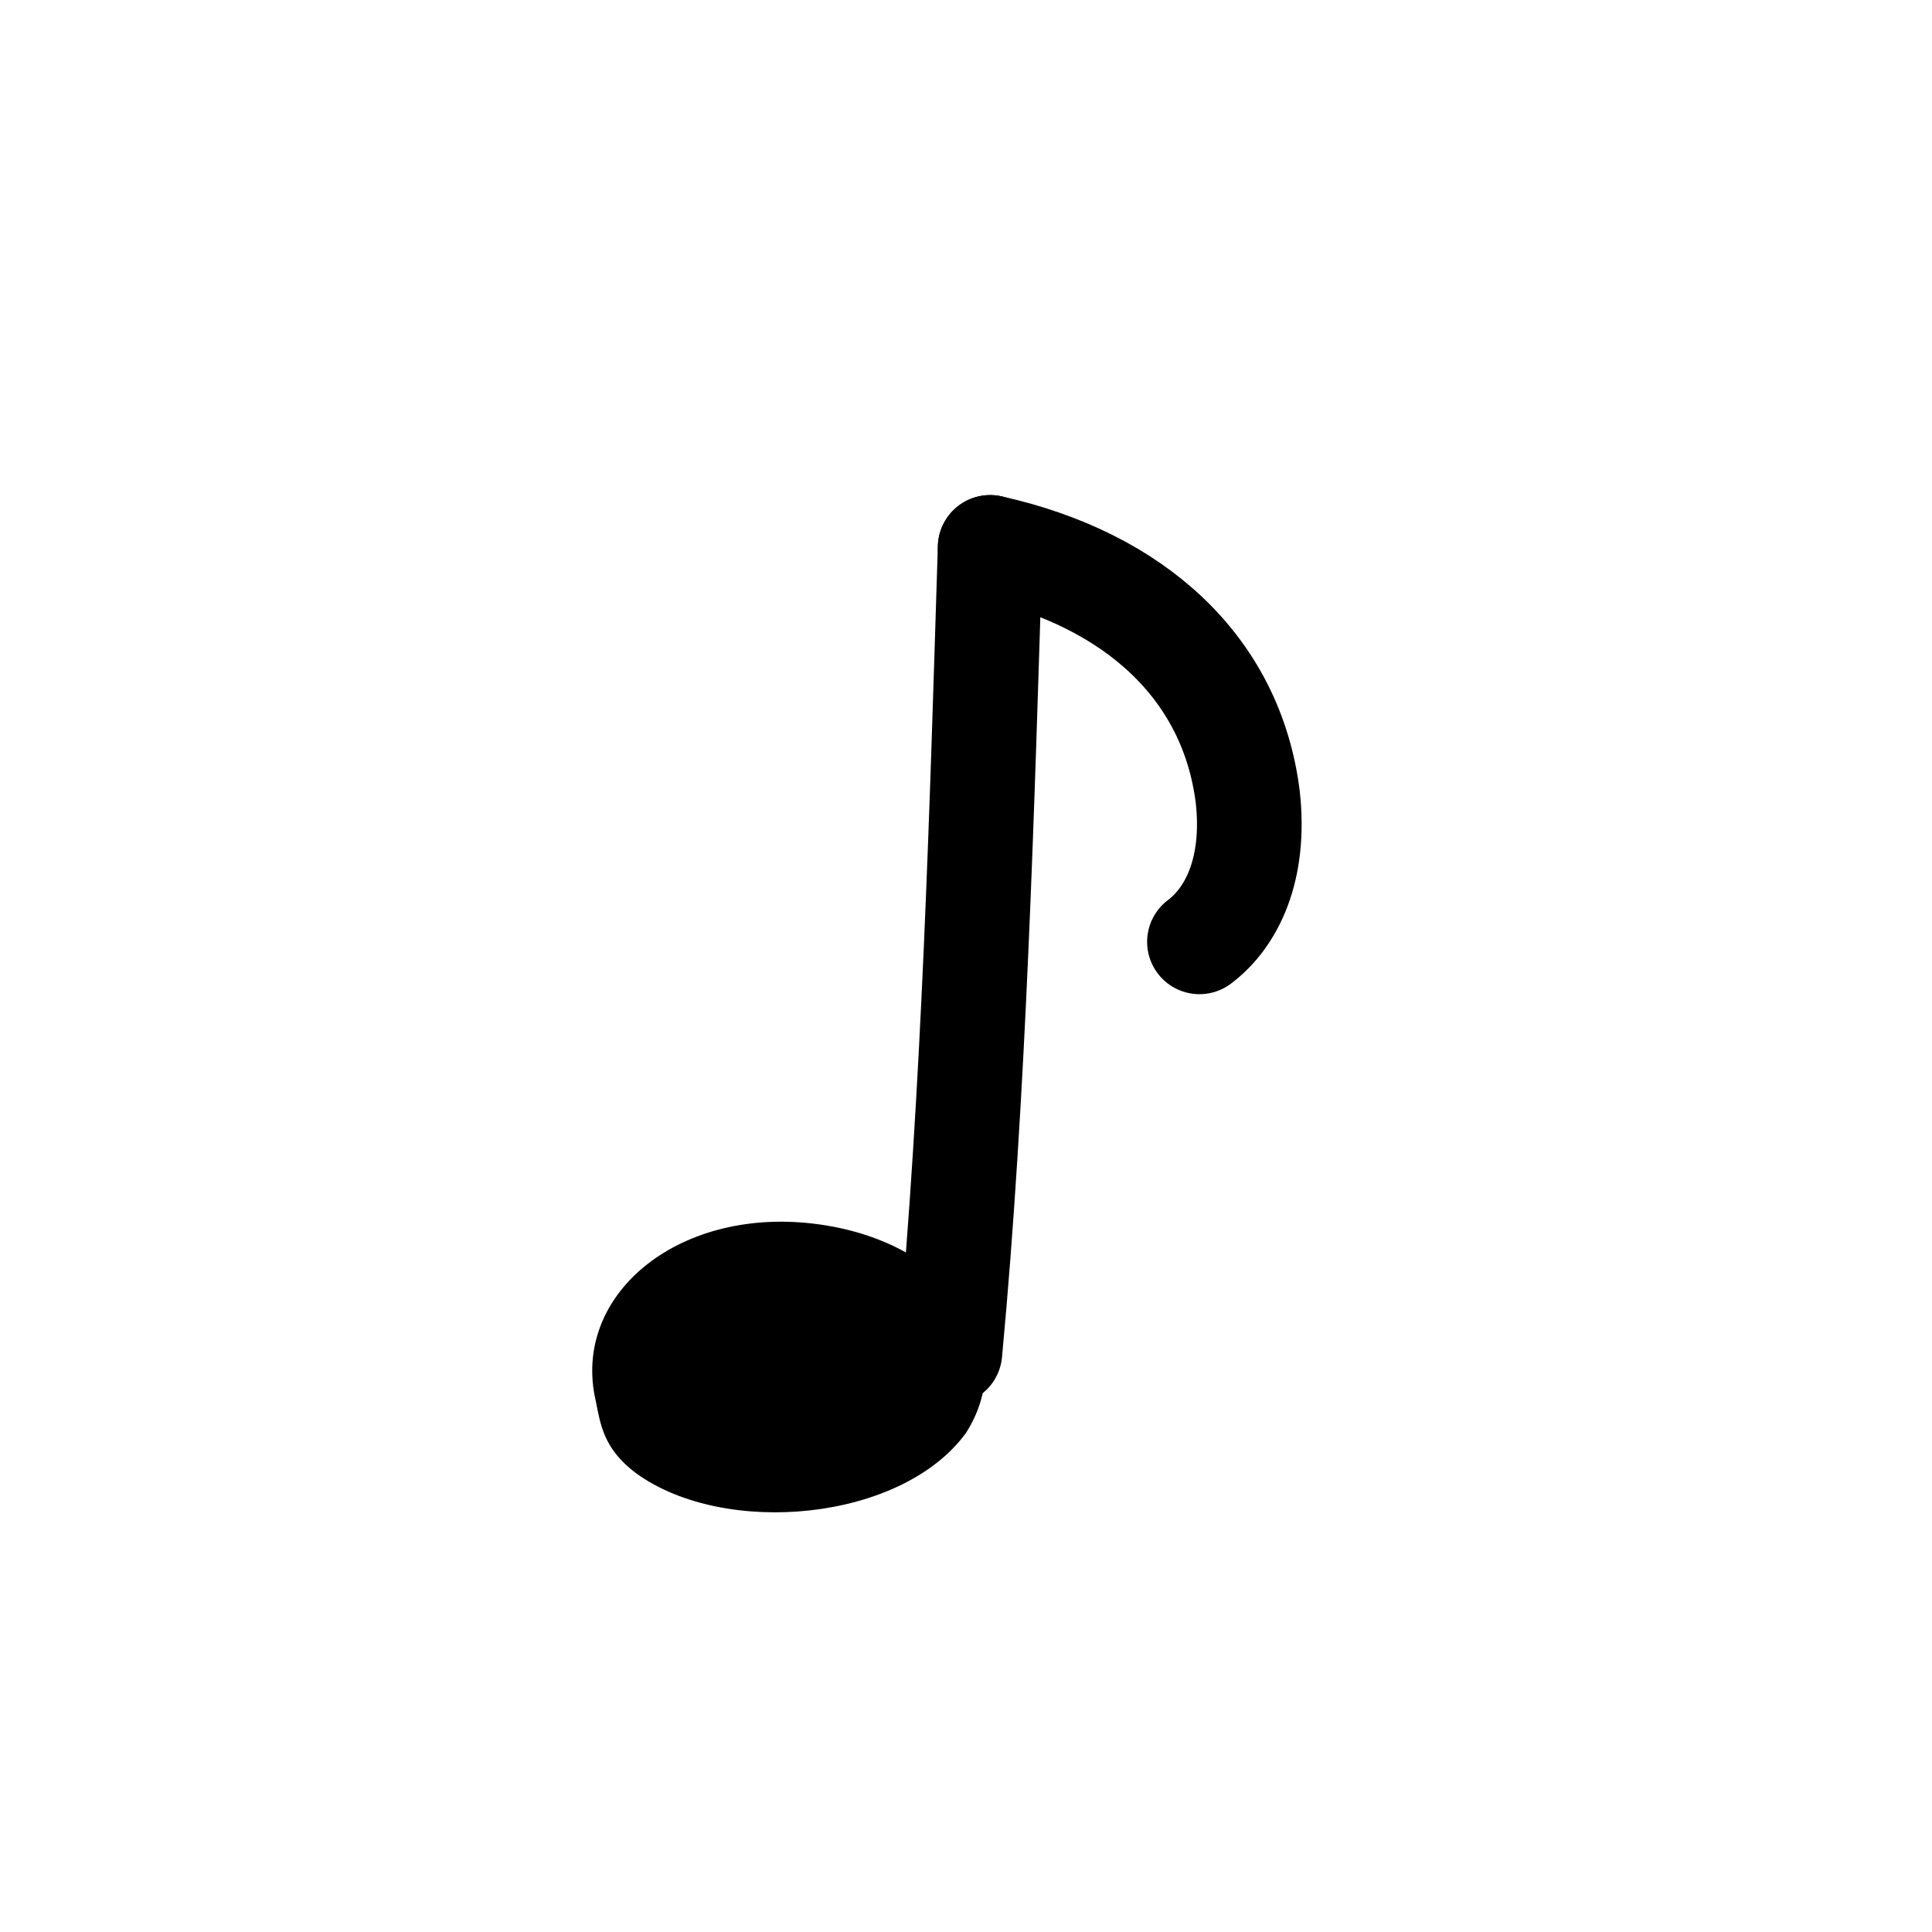
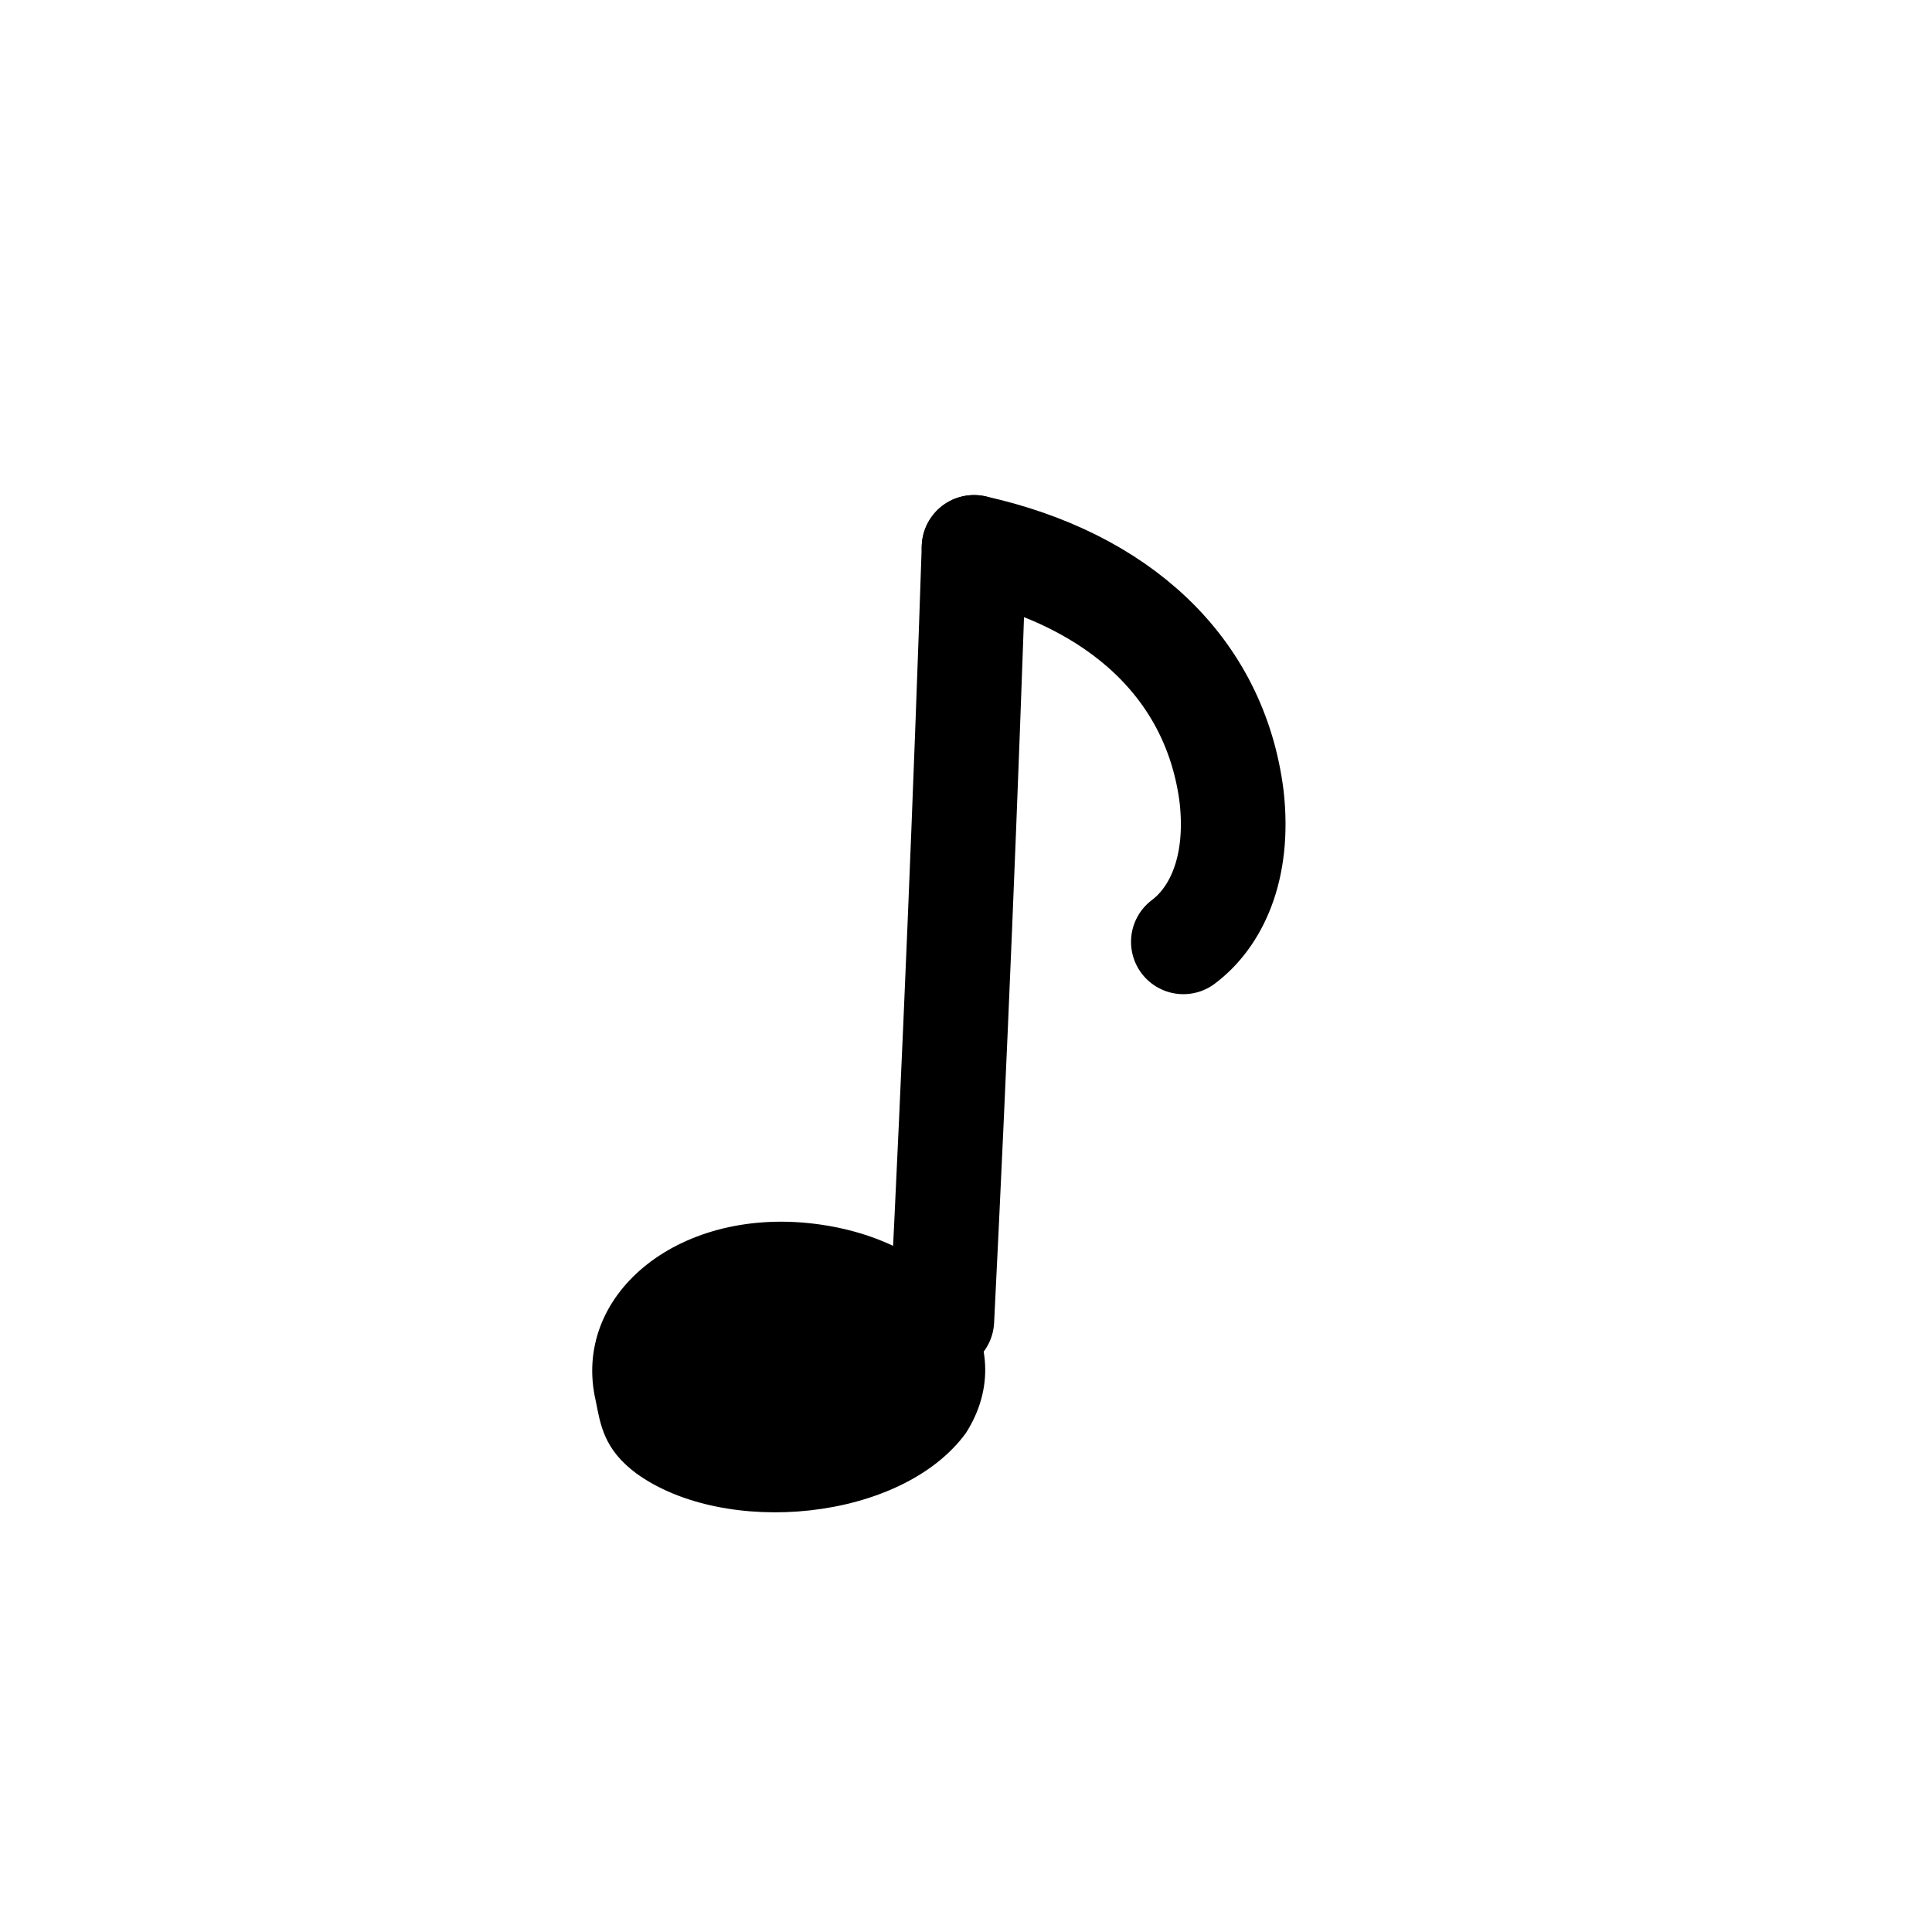
<svg xmlns="http://www.w3.org/2000/svg" viewBox="0 0 120 120" width="120" height="120">
  <path fill="currentColor" d="M37 87 C35.5 80.5 42 75 50.5 76 C59 77 63.5 83.5 60 89 C56 94.5 45 95.5 39.5 91.5 C37.5 90 37.3 88.5 37 87 Z" />
  <g fill="none" stroke="currentColor" stroke-width="6.5" stroke-linecap="round" stroke-linejoin="round">
-     <path d="M59 84 C60.5 68 61 50 61.5 34" />
-     <path d="M61.5 34 C70.5 36 76.5 41.5 77.5 49.5 C78 54 76.5 57 74.5 58.5" />
+     <path d="M58.5 82 C59.3 66 60 49 60.5 34" />
+     <path d="M60.5 34 C69.5 36 75.5 41.5 76.5 49.5 C77 54 75.5 57 73.5 58.5" />
  </g>
</svg>
